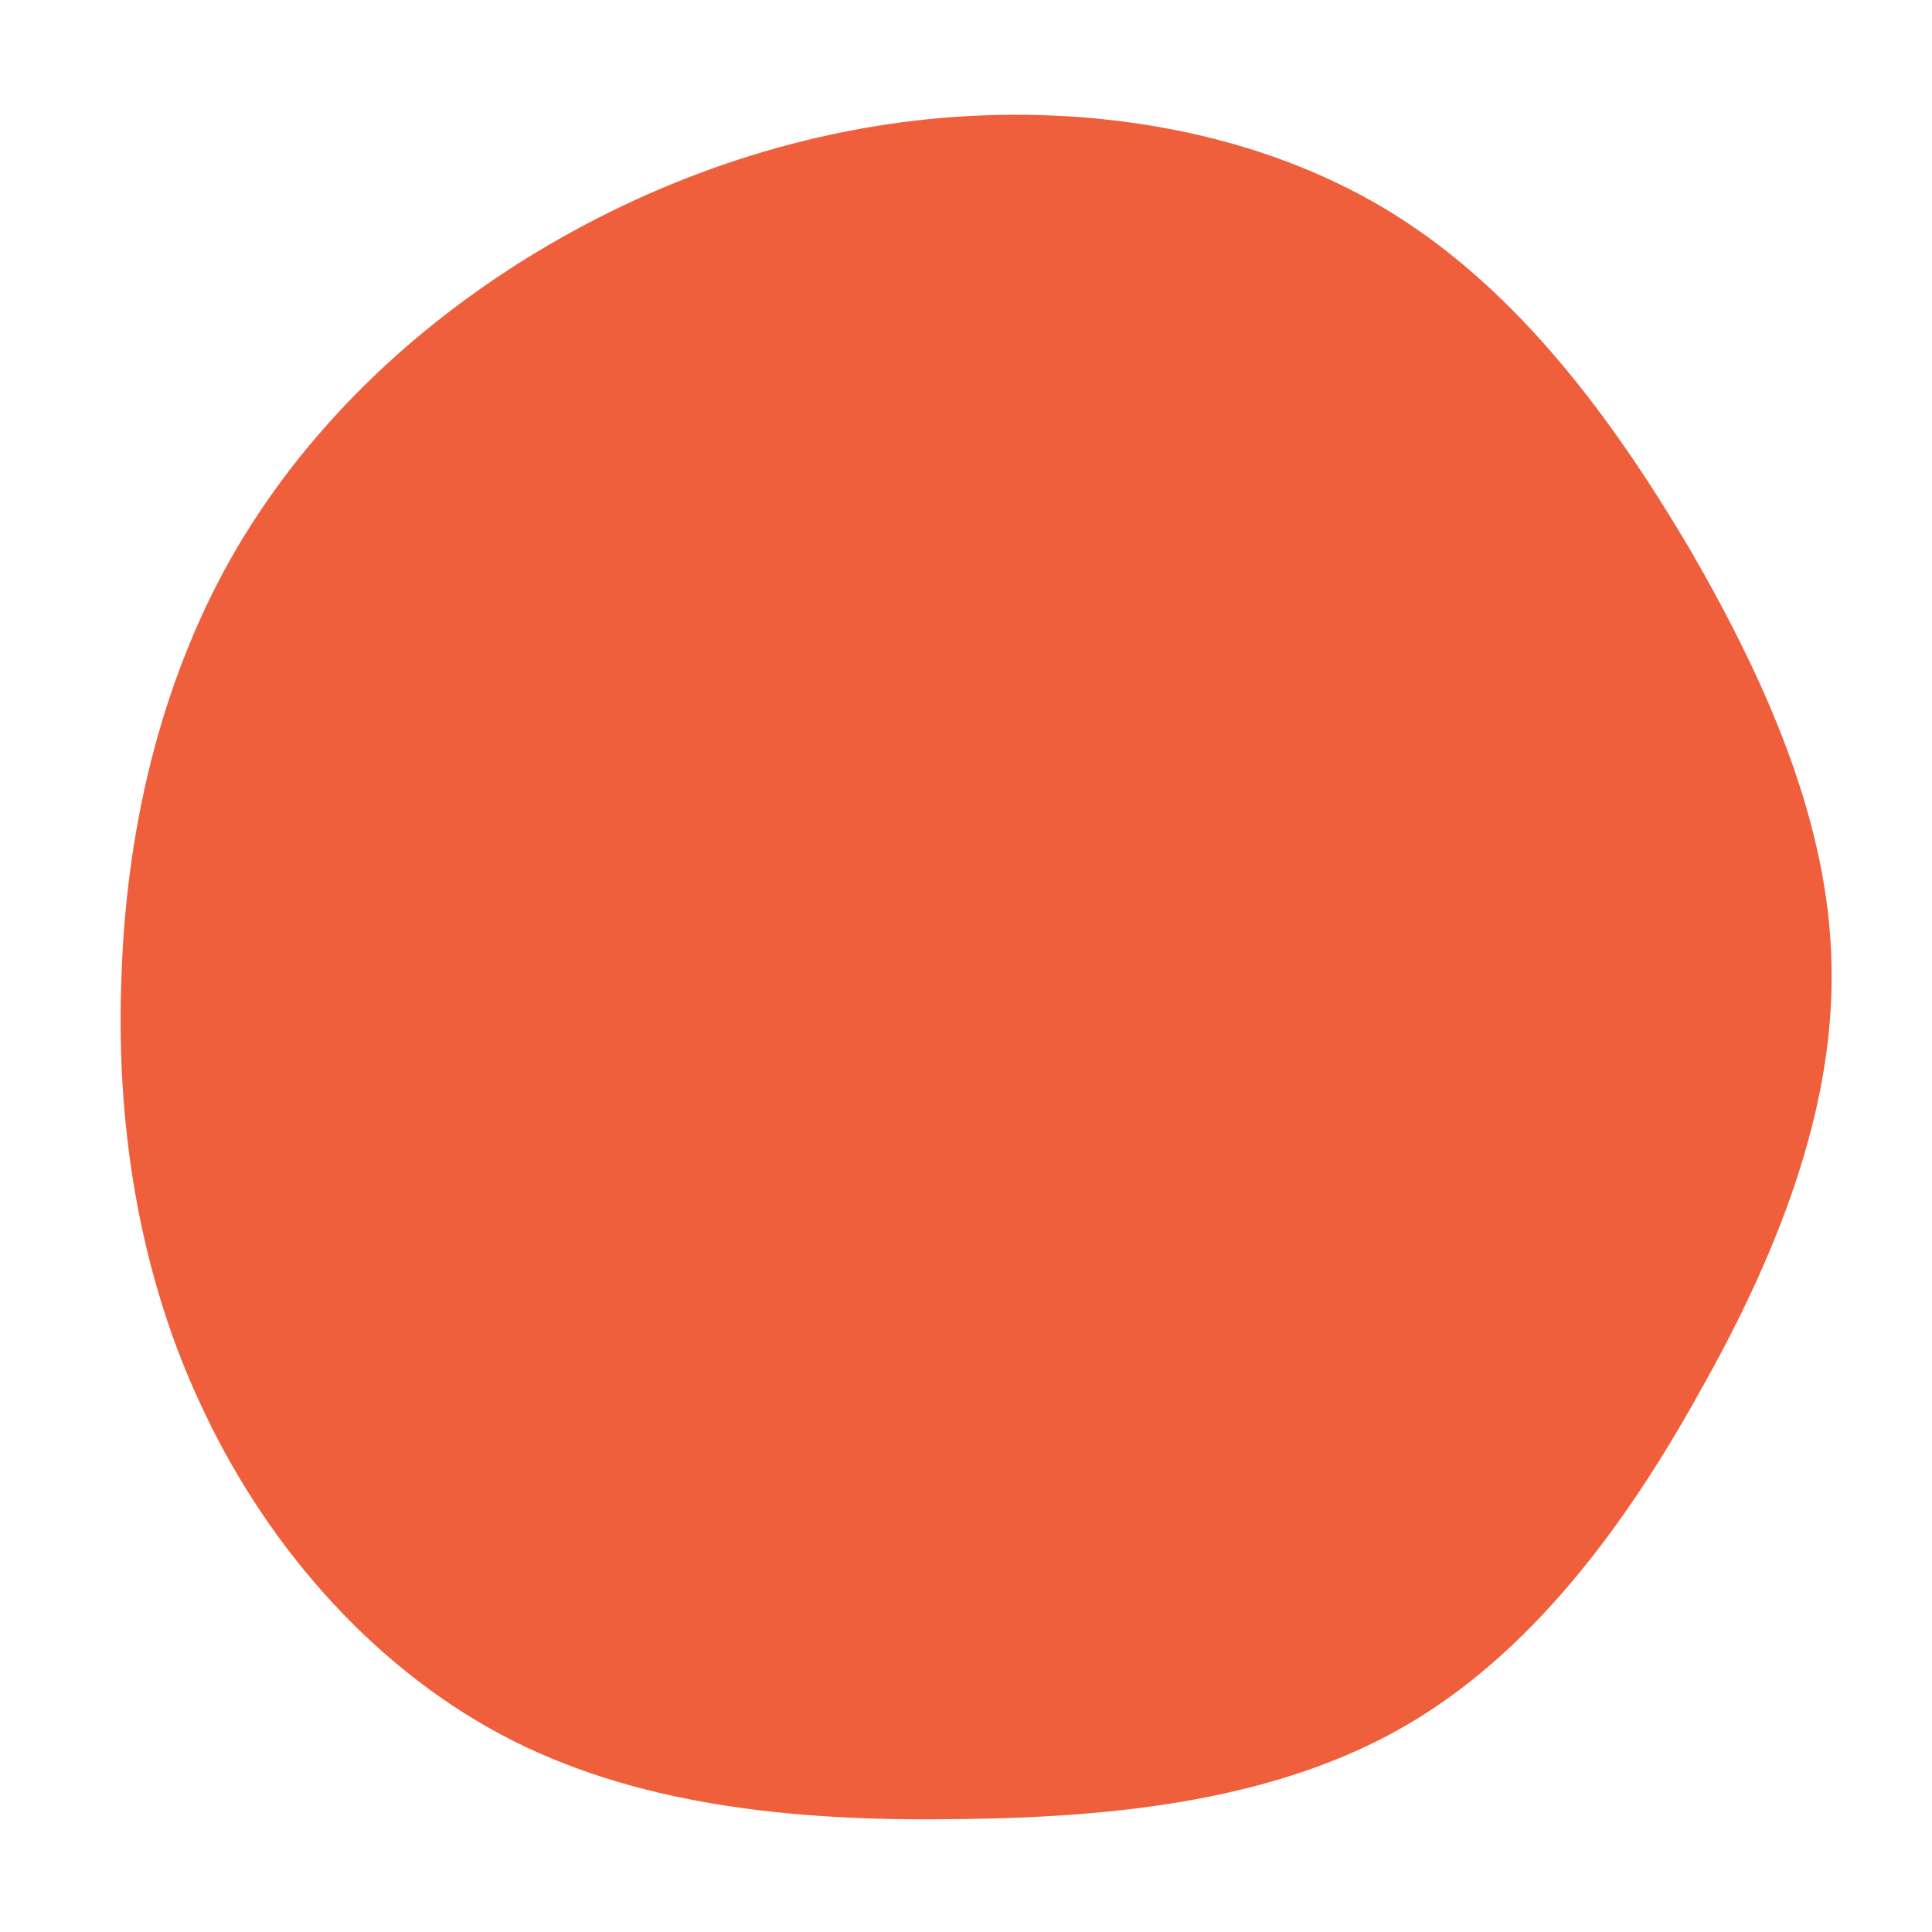
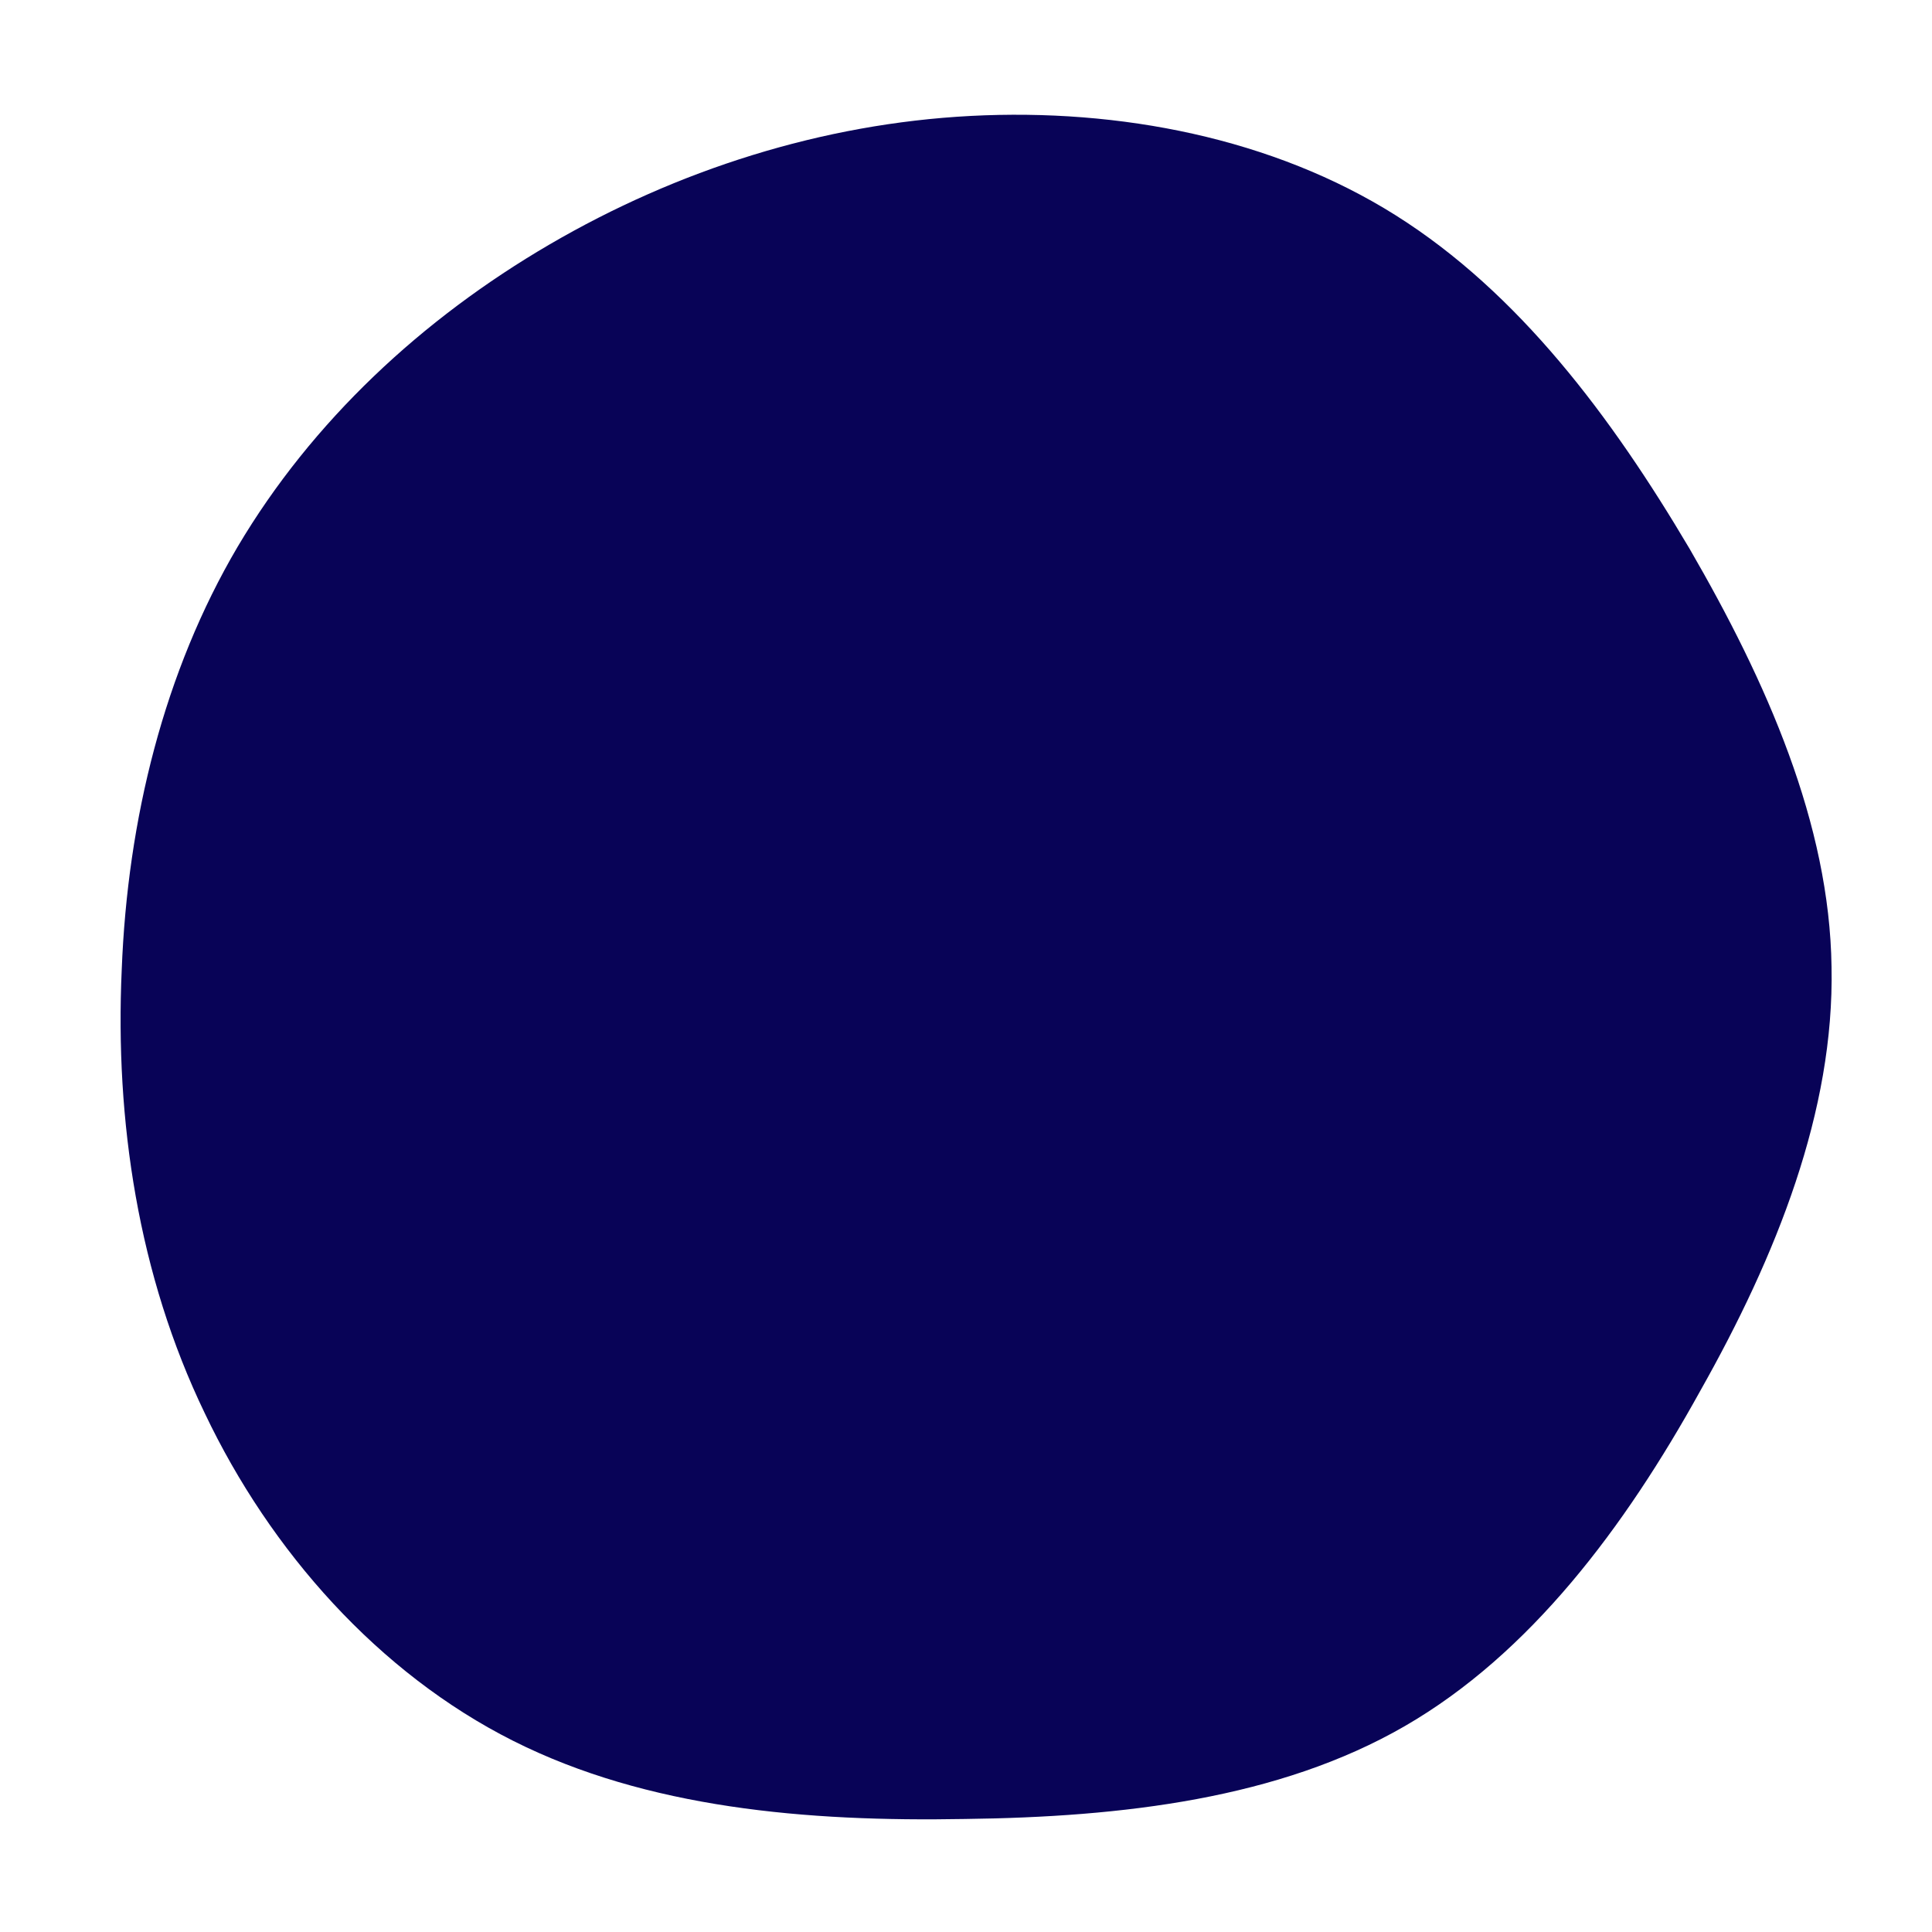
<svg xmlns="http://www.w3.org/2000/svg" viewBox="0 0 200 200">
-   <path fill="#ef5f3c" d="M44.5,-77.7C57.2,-69.7,66.8,-56.9,74.9,-43.2C82.9,-29.4,89.4,-14.7,89.6,0.1C89.9,15,83.9,30,76,44C68.2,58.1,58.4,71.2,45.4,78.7C32.4,86.2,16.2,88.1,-0.1,88.3C-16.5,88.6,-33,87.2,-46.9,80.2C-60.8,73.2,-72,60.6,-78.8,46.3C-85.7,32,-88.1,16,-87.4,0.4C-86.8,-15.2,-83,-30.5,-75.4,-43.4C-67.7,-56.4,-56.3,-67,-43.1,-74.7C-29.9,-82.4,-14.9,-87.2,0.5,-88C15.9,-88.8,31.8,-85.7,44.5,-77.7Z" transform="translate(100 100)" />
+   <path fill="#080357" d="M44.5,-77.7C57.2,-69.7,66.8,-56.9,74.9,-43.2C82.9,-29.4,89.4,-14.7,89.6,0.1C89.9,15,83.9,30,76,44C68.2,58.1,58.4,71.2,45.4,78.7C32.4,86.2,16.2,88.1,-0.1,88.3C-16.5,88.6,-33,87.2,-46.9,80.2C-60.8,73.2,-72,60.6,-78.8,46.3C-85.7,32,-88.1,16,-87.4,0.4C-86.8,-15.2,-83,-30.5,-75.4,-43.4C-67.7,-56.4,-56.3,-67,-43.1,-74.7C-29.9,-82.4,-14.9,-87.2,0.5,-88C15.9,-88.8,31.8,-85.7,44.5,-77.7Z" transform="translate(100 100)" />
</svg>
